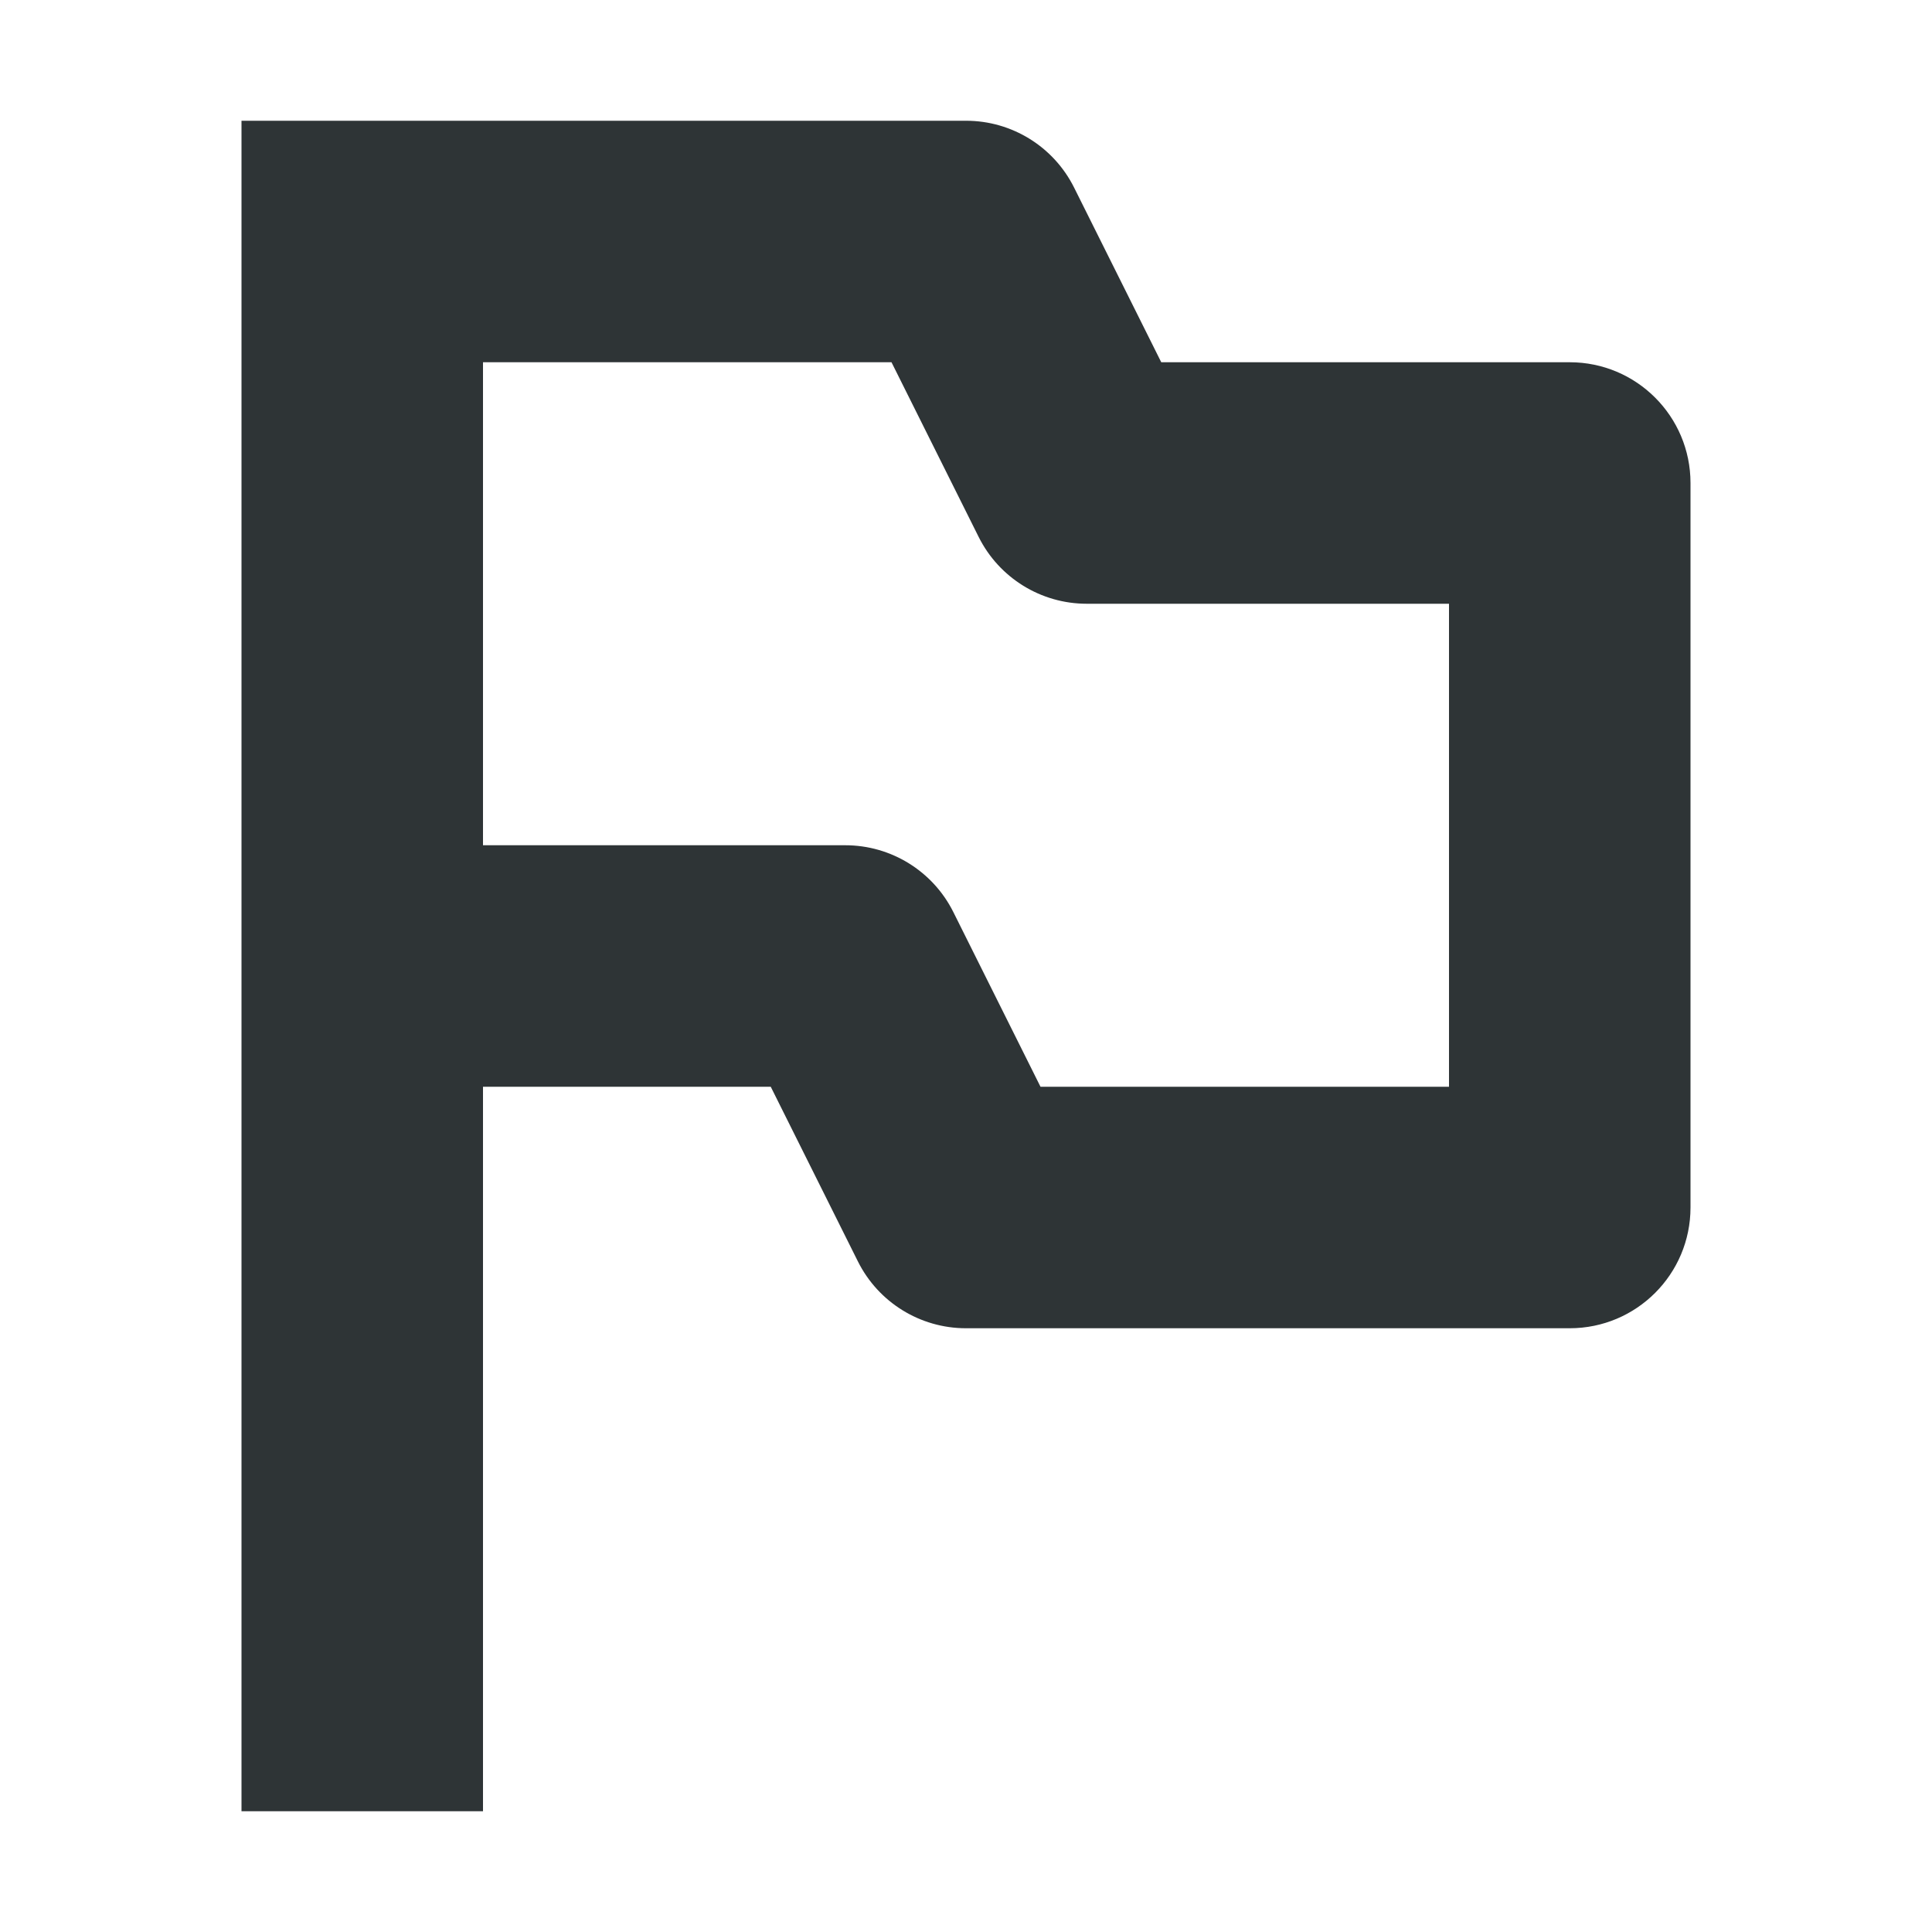
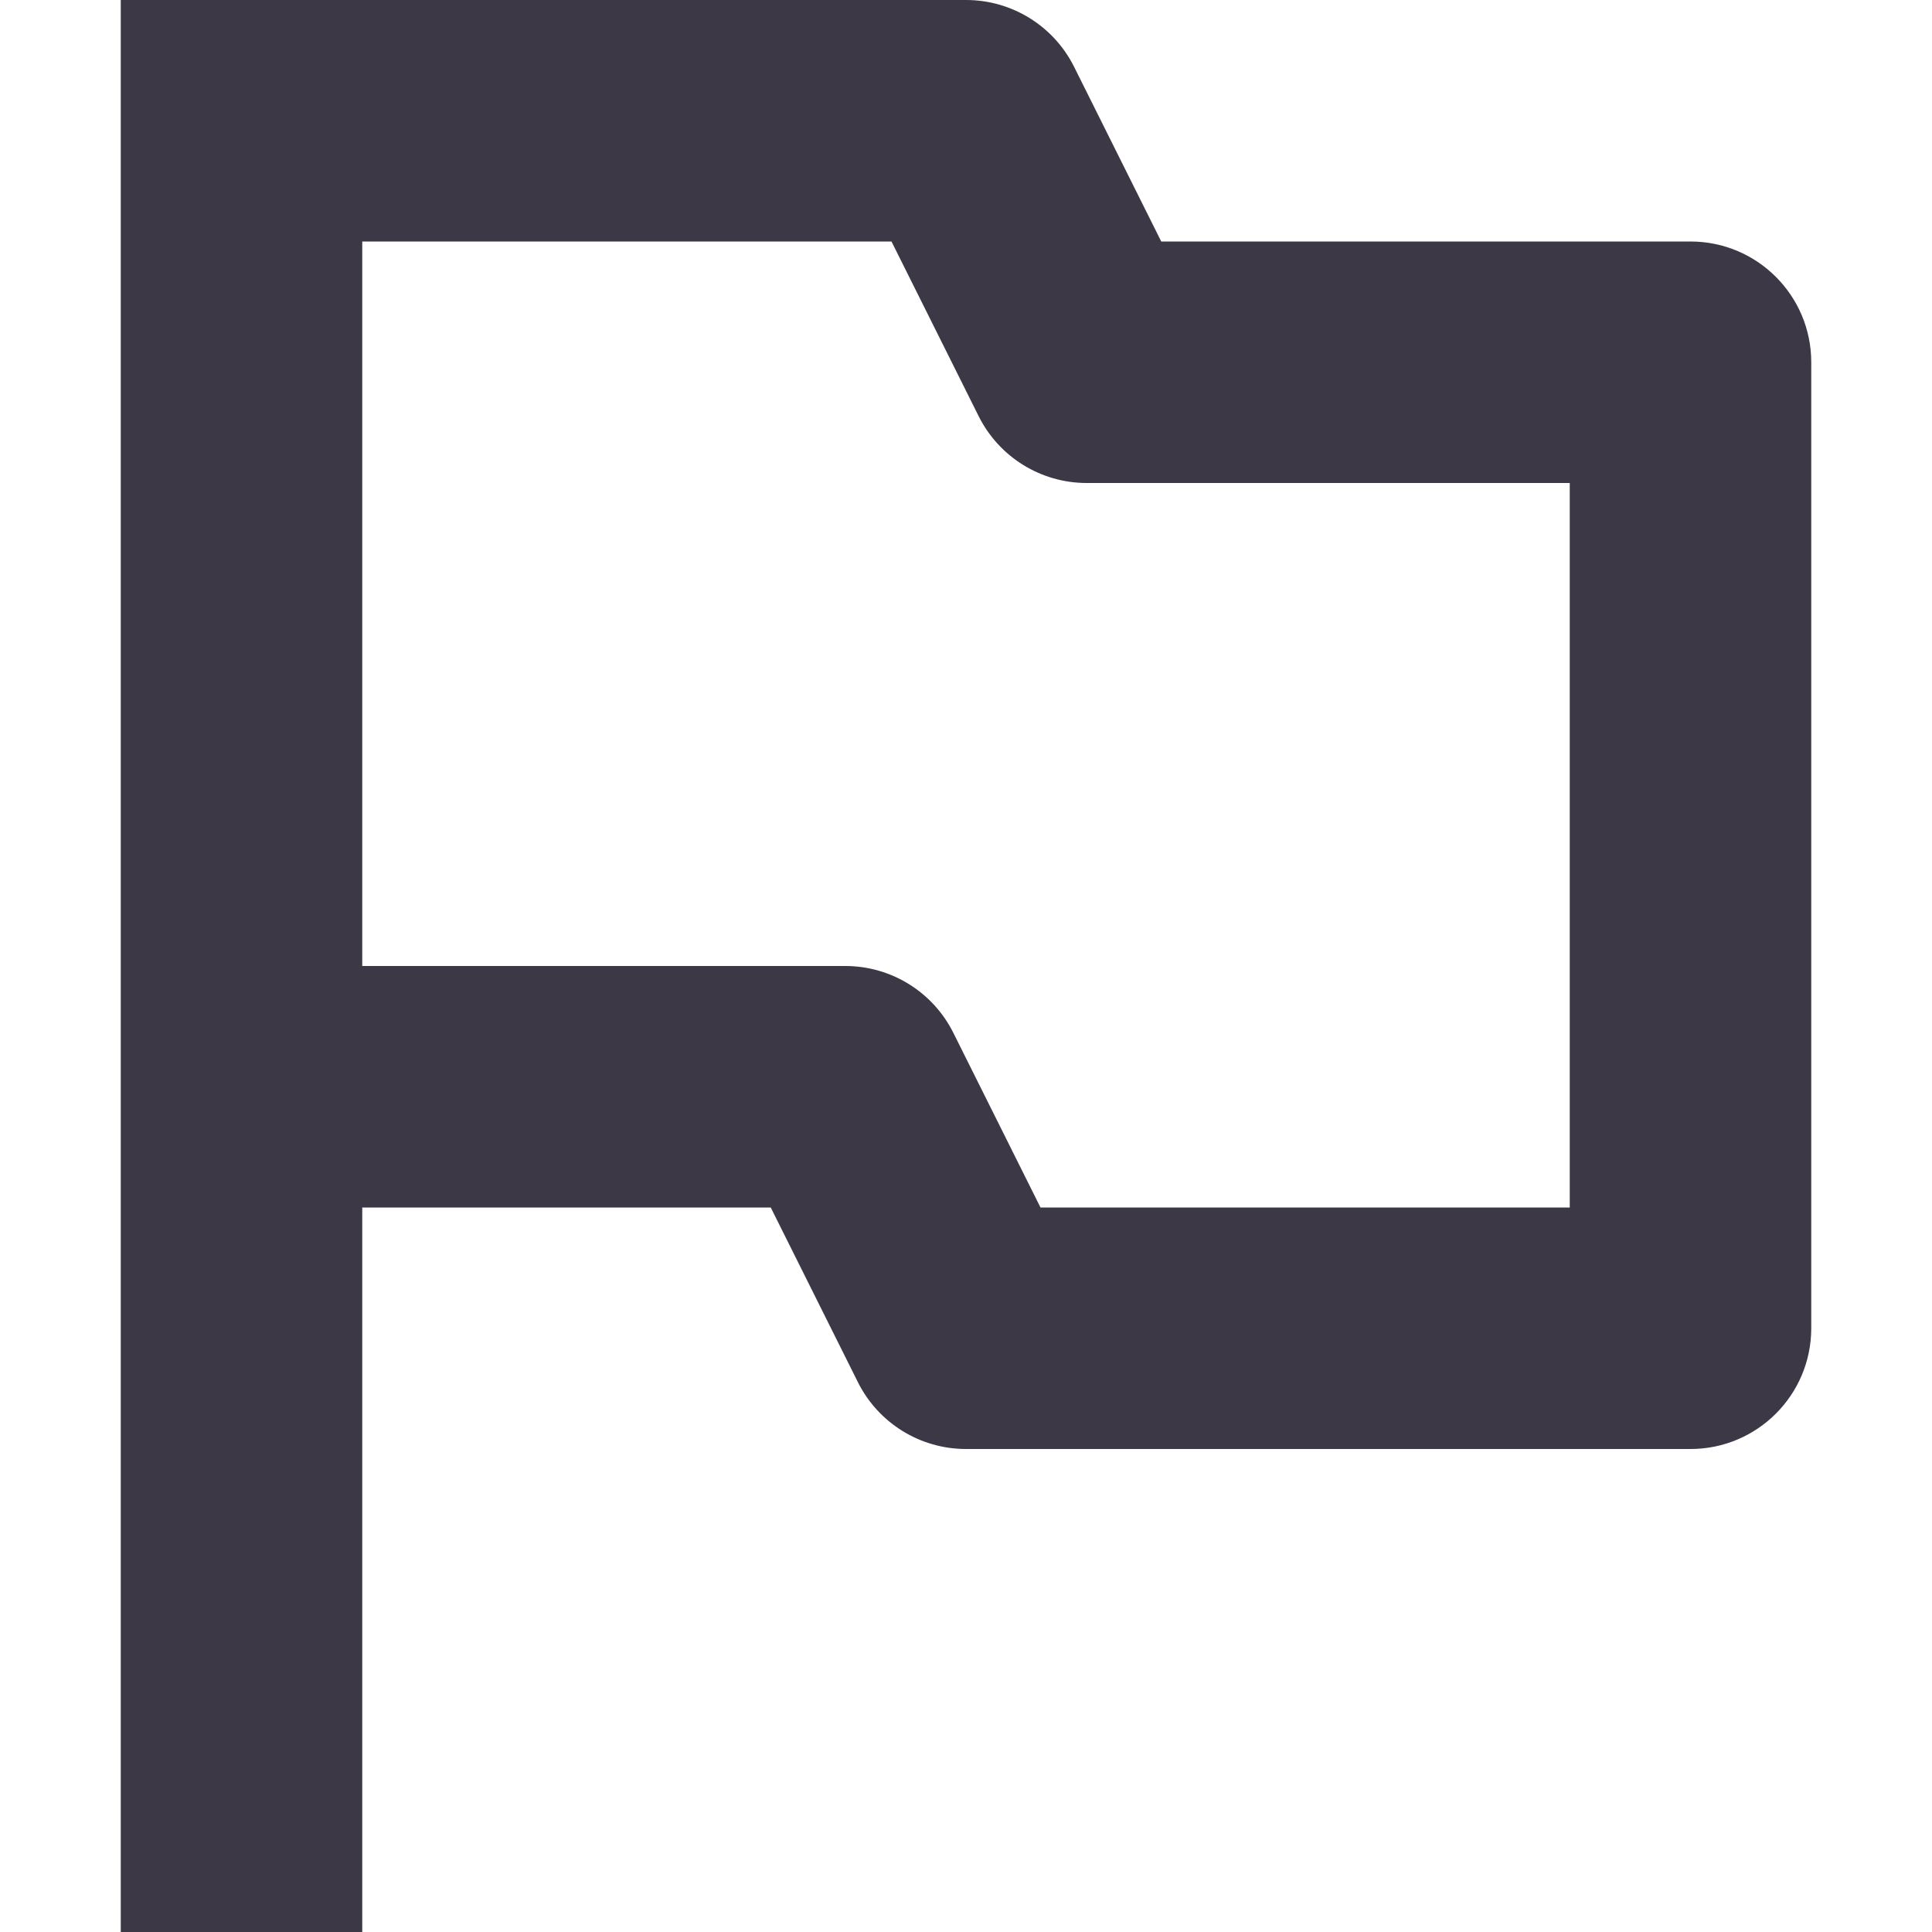
- <svg xmlns="http://www.w3.org/2000/svg" width="16" height="16" version="1.1" id="svg8">
-   <defs id="defs12" />
-   <g style="fill:#2e3436;fill-opacity:1" id="g3457-7" fill-rule="evenodd" fill="#2e3436" font-family="sans-serif" font-weight="400" color="#000000">
-     <path id="path3453-6" style="line-height:normal;font-variant-ligatures:normal;font-variant-position:normal;font-variant-caps:normal;font-variant-numeric:normal;font-variant-alternates:normal;font-feature-settings:normal;text-indent:0;text-align:start;text-decoration:none;text-decoration-line:none;text-decoration-style:solid;text-decoration-color:#000000;text-transform:none;text-orientation:mixed;white-space:normal;shape-padding:0;isolation:auto;mix-blend-mode:normal;solid-color:#000000;solid-opacity:1;fill:#2e3436;fill-opacity:1" d="M 2 1 L 2 2 L 2 8 L 2 15 L 4 15 L 4 9 L 6.383 9 L 7.105 10.447 A 1 1 0 0 0 8 11 L 13 11 A 1 1 0 0 0 14 10 L 14 4 A 1 1 0 0 0 13 3 L 9.617 3 L 8.895 1.553 A 1 1 0 0 0 8 1 L 4 1 L 3 1 L 2 1 z M 4 3 L 7.383 3 L 8.105 4.447 A 1 1 0 0 0 9 5 L 12 5 L 12 9 L 8.617 9 L 7.895 7.553 A 1 1 0 0 0 7 7 L 4 7 L 4 3 z " />
-   </g>
+ <svg xmlns="http://www.w3.org/2000/svg" width="16" height="16">
+   <path d="M1 0v16h2v-6h3.383l.722 1.447A1 1 0 0 0 8 12h6a1 1 0 0 0 1-1V3a1 1 0 0 0-1-1H9.617L8.895.553A1 1 0 0 0 8 0Zm2 2h4.383l.722 1.447A1 1 0 0 0 9 4h4v6H8.617l-.722-1.447A1 1 0 0 0 7 8H3Z" style="fill:#3d3846" />
</svg>
